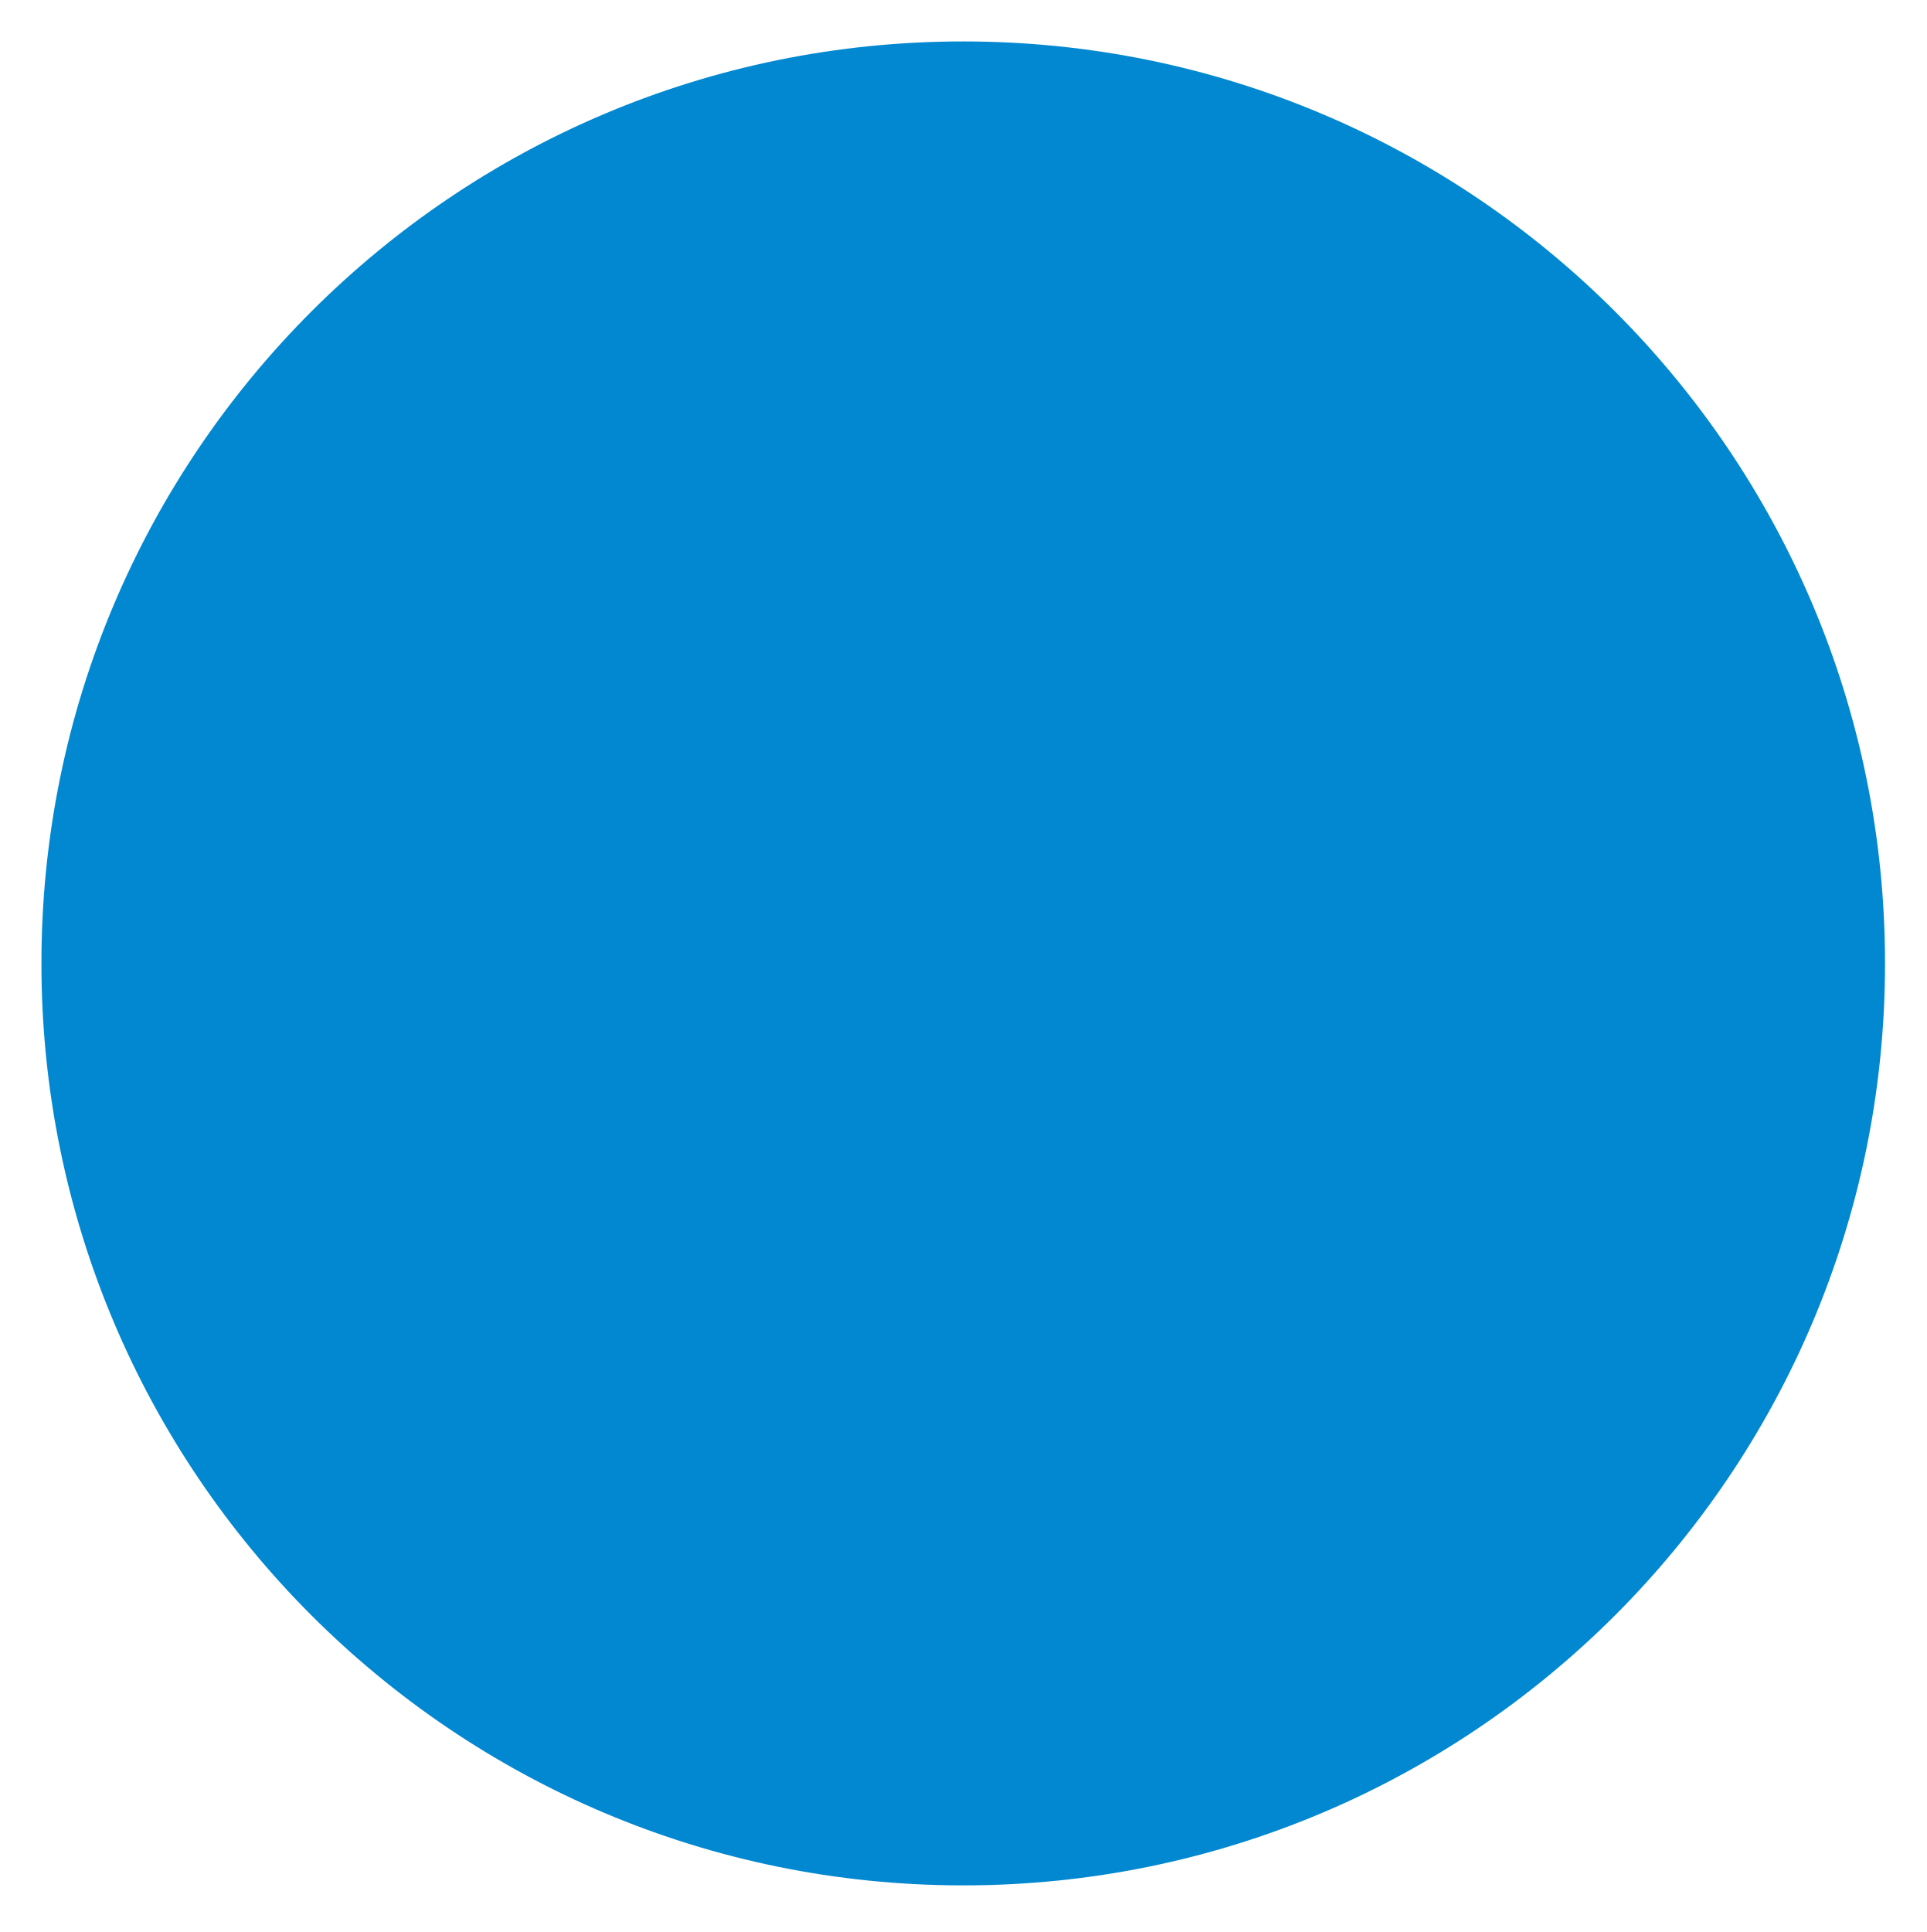
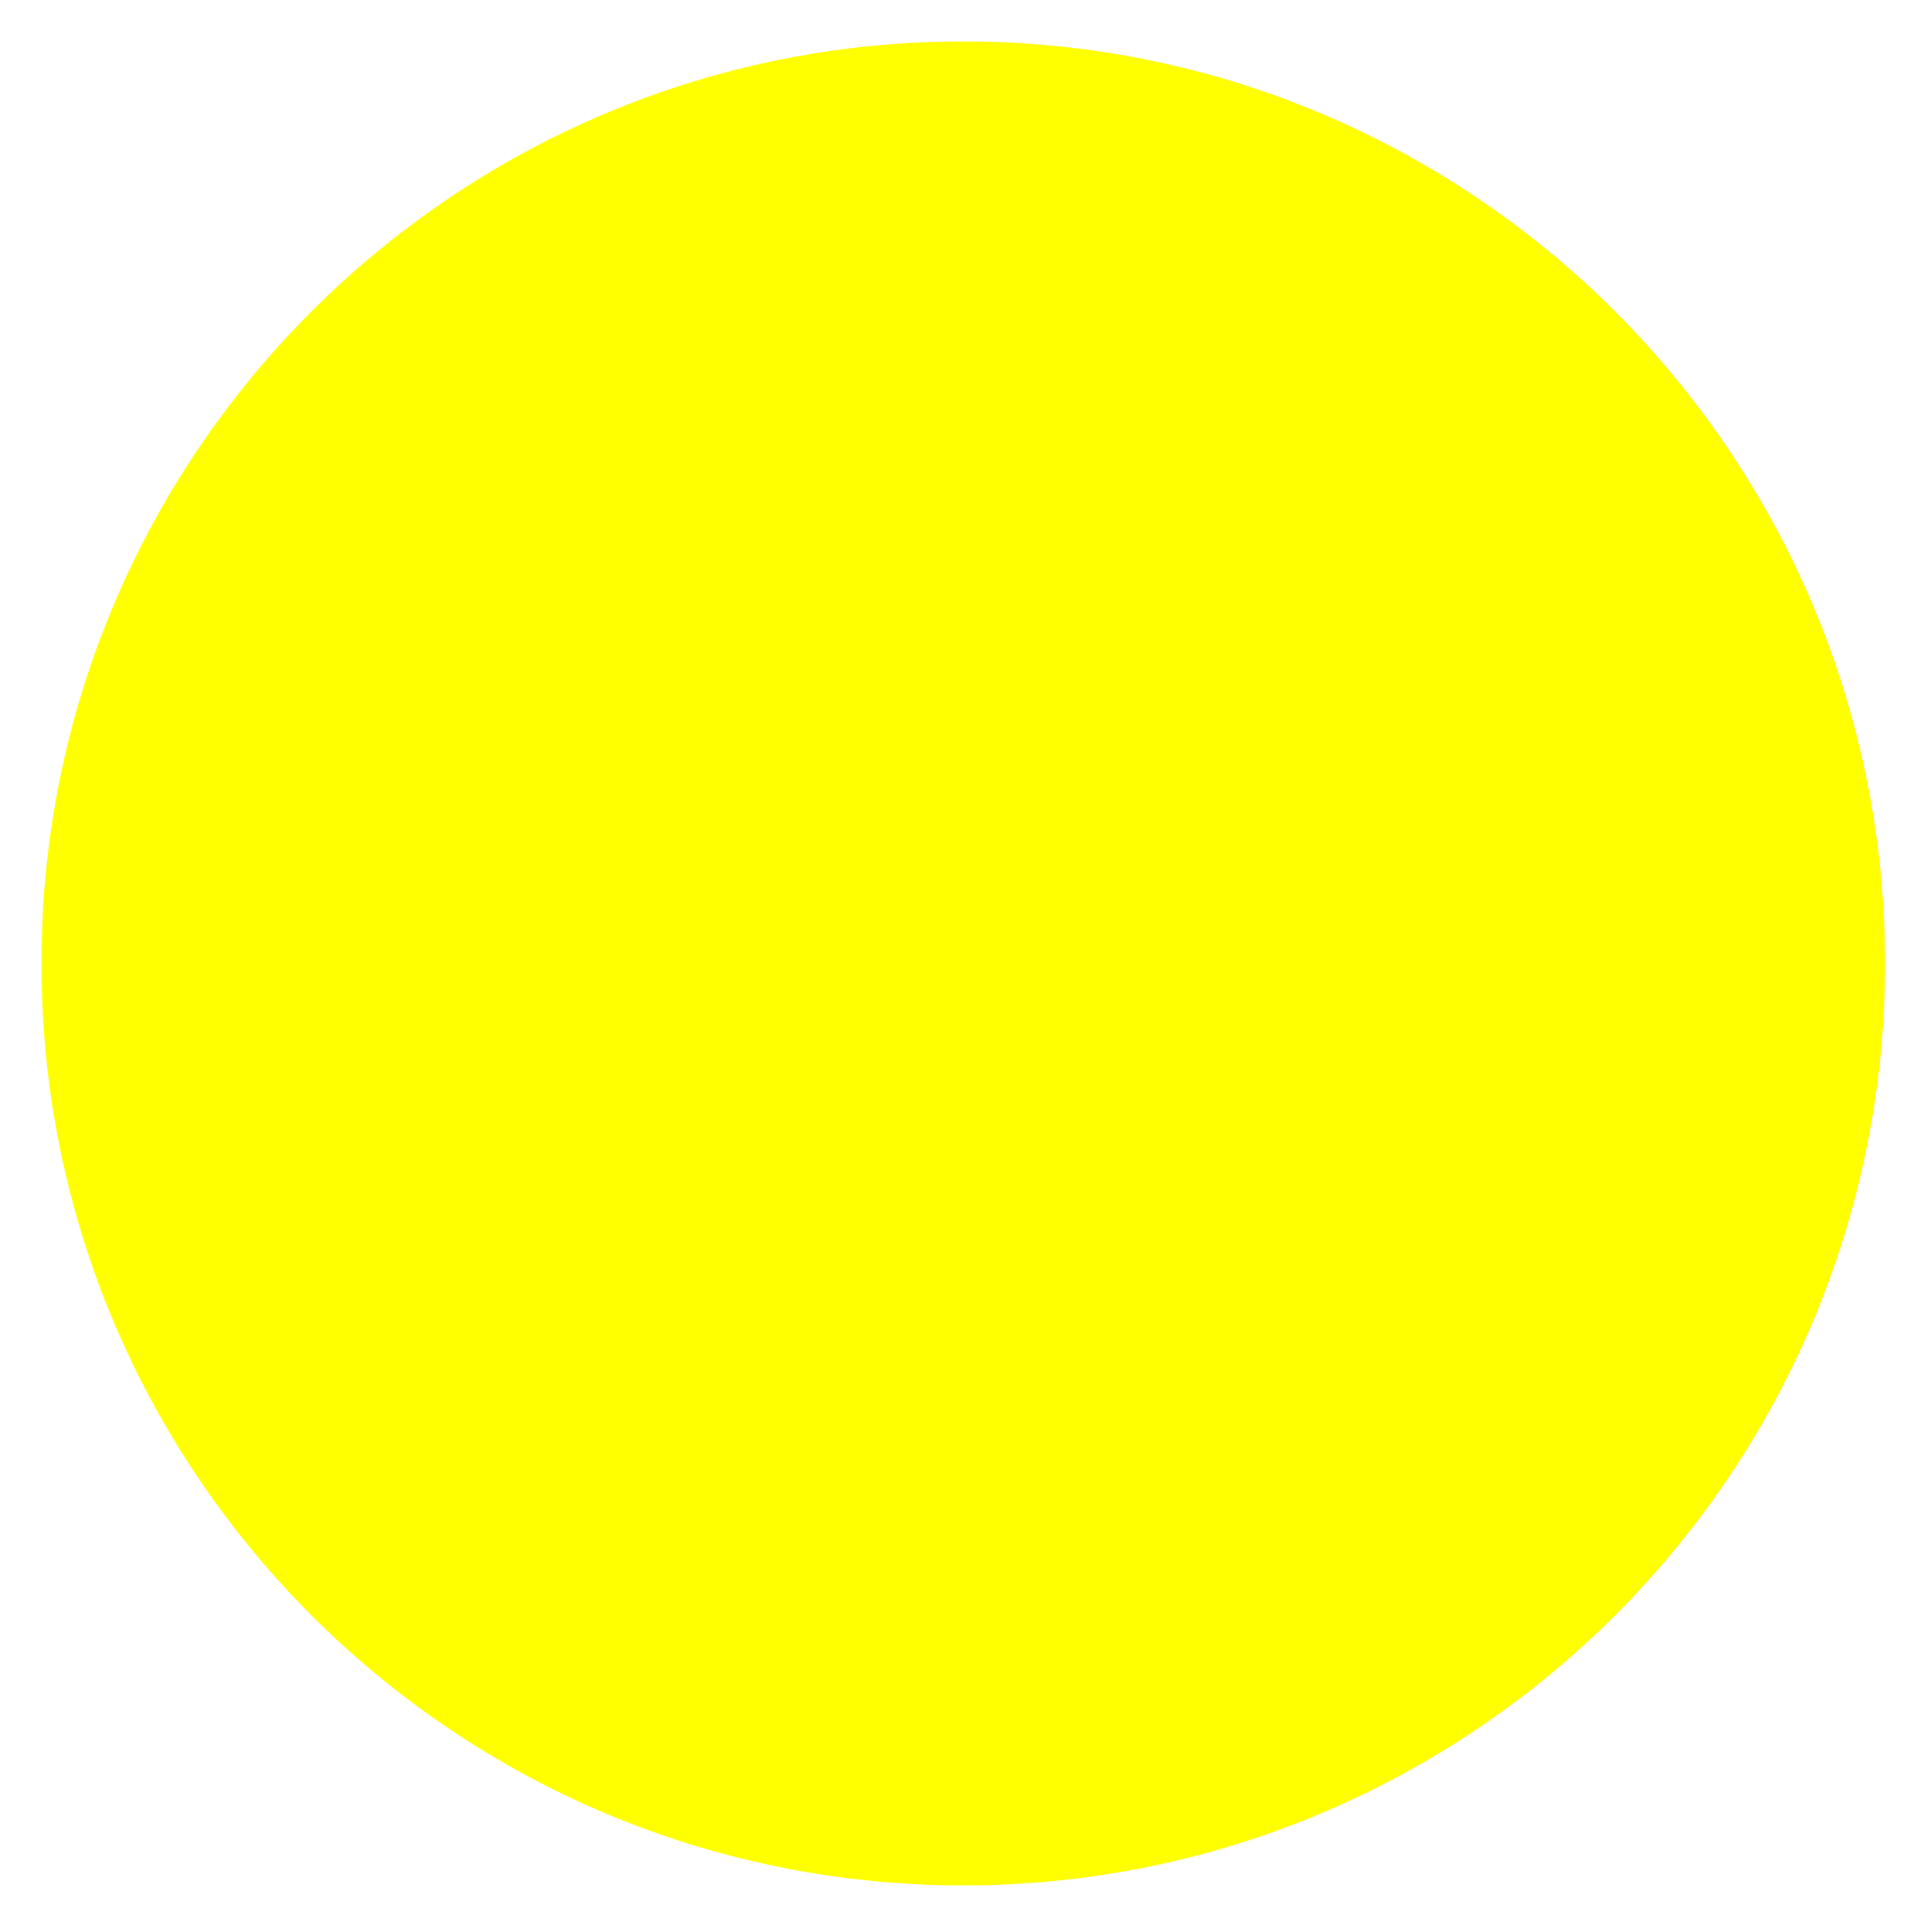
<svg xmlns="http://www.w3.org/2000/svg" version="1.1" id="Layer_1" x="0px" y="0px" viewBox="0 0 186 186.5" style="enable-background:new 0 0 186 186.5;" xml:space="preserve">
  <style type="text/css">
- 	.st0{fill-rule:evenodd;clip-rule:evenodd;fill:#0288D1FF;}
+ 	.st0{fill-rule:evenodd;clip-rule:evenodd;fill:#FFFF00;}
</style>
  <g>
    <circle class="st0" cx="93" cy="93" r="89" />
  </g>
</svg>
